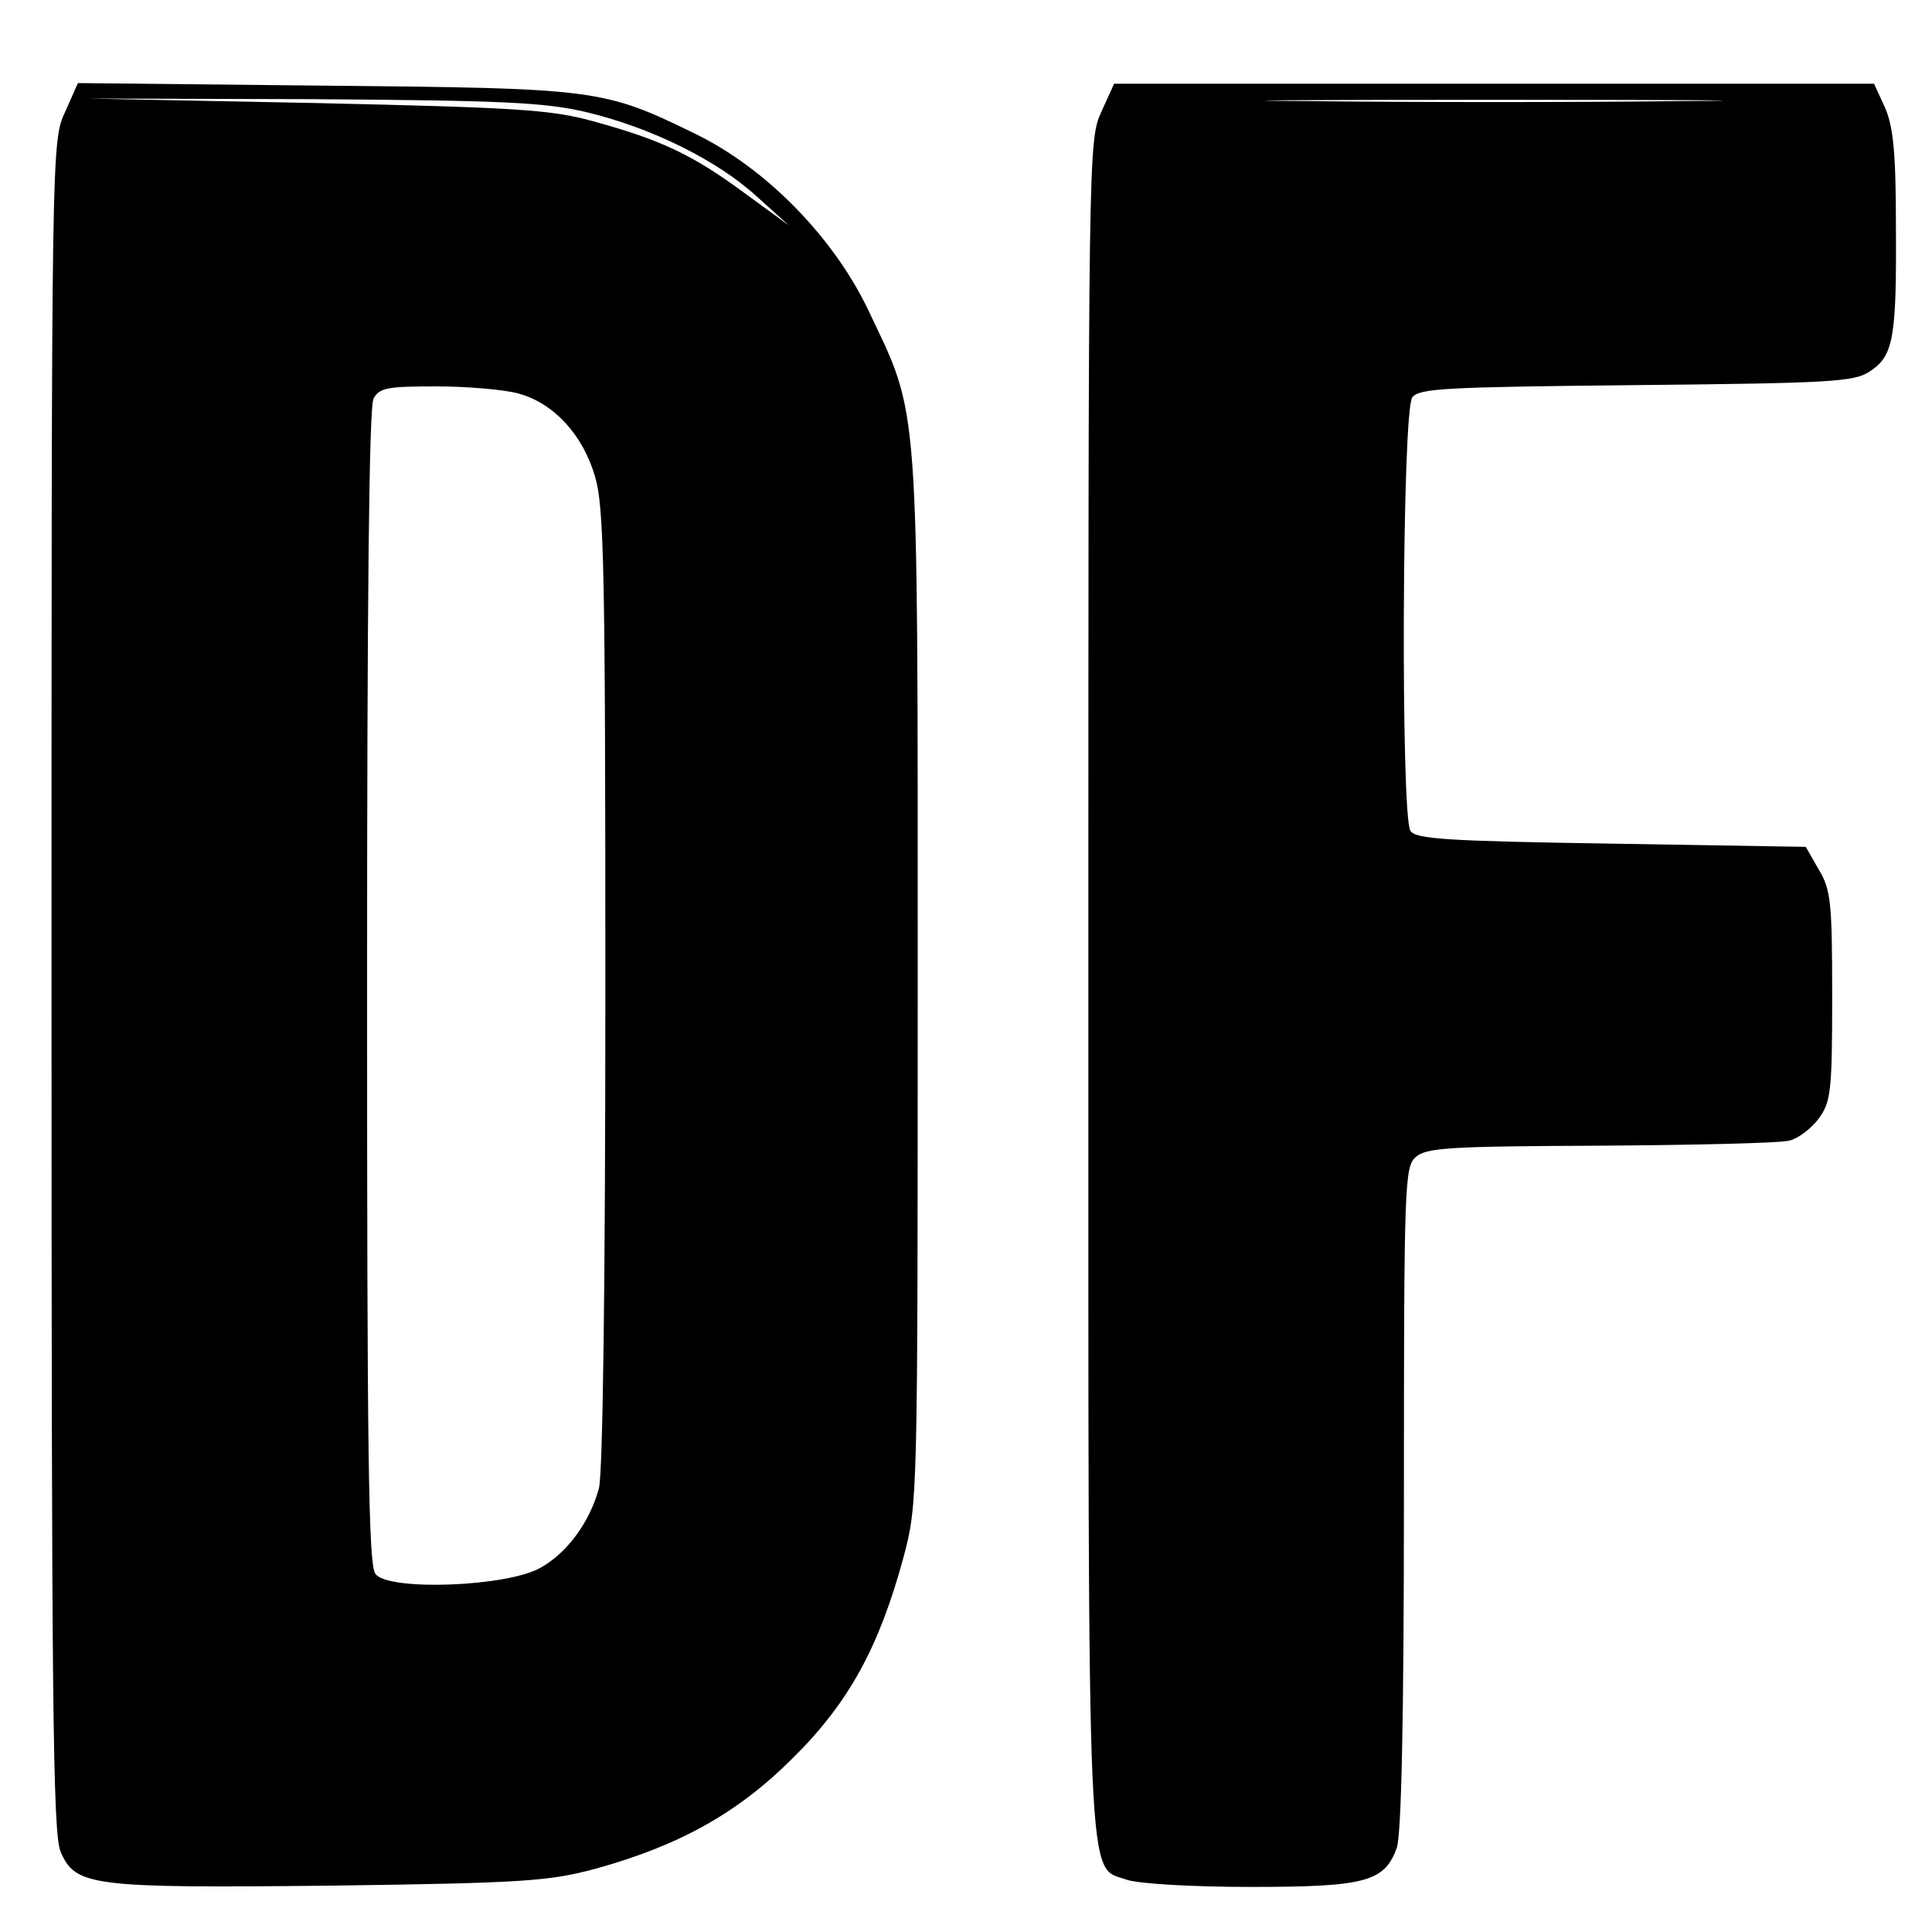
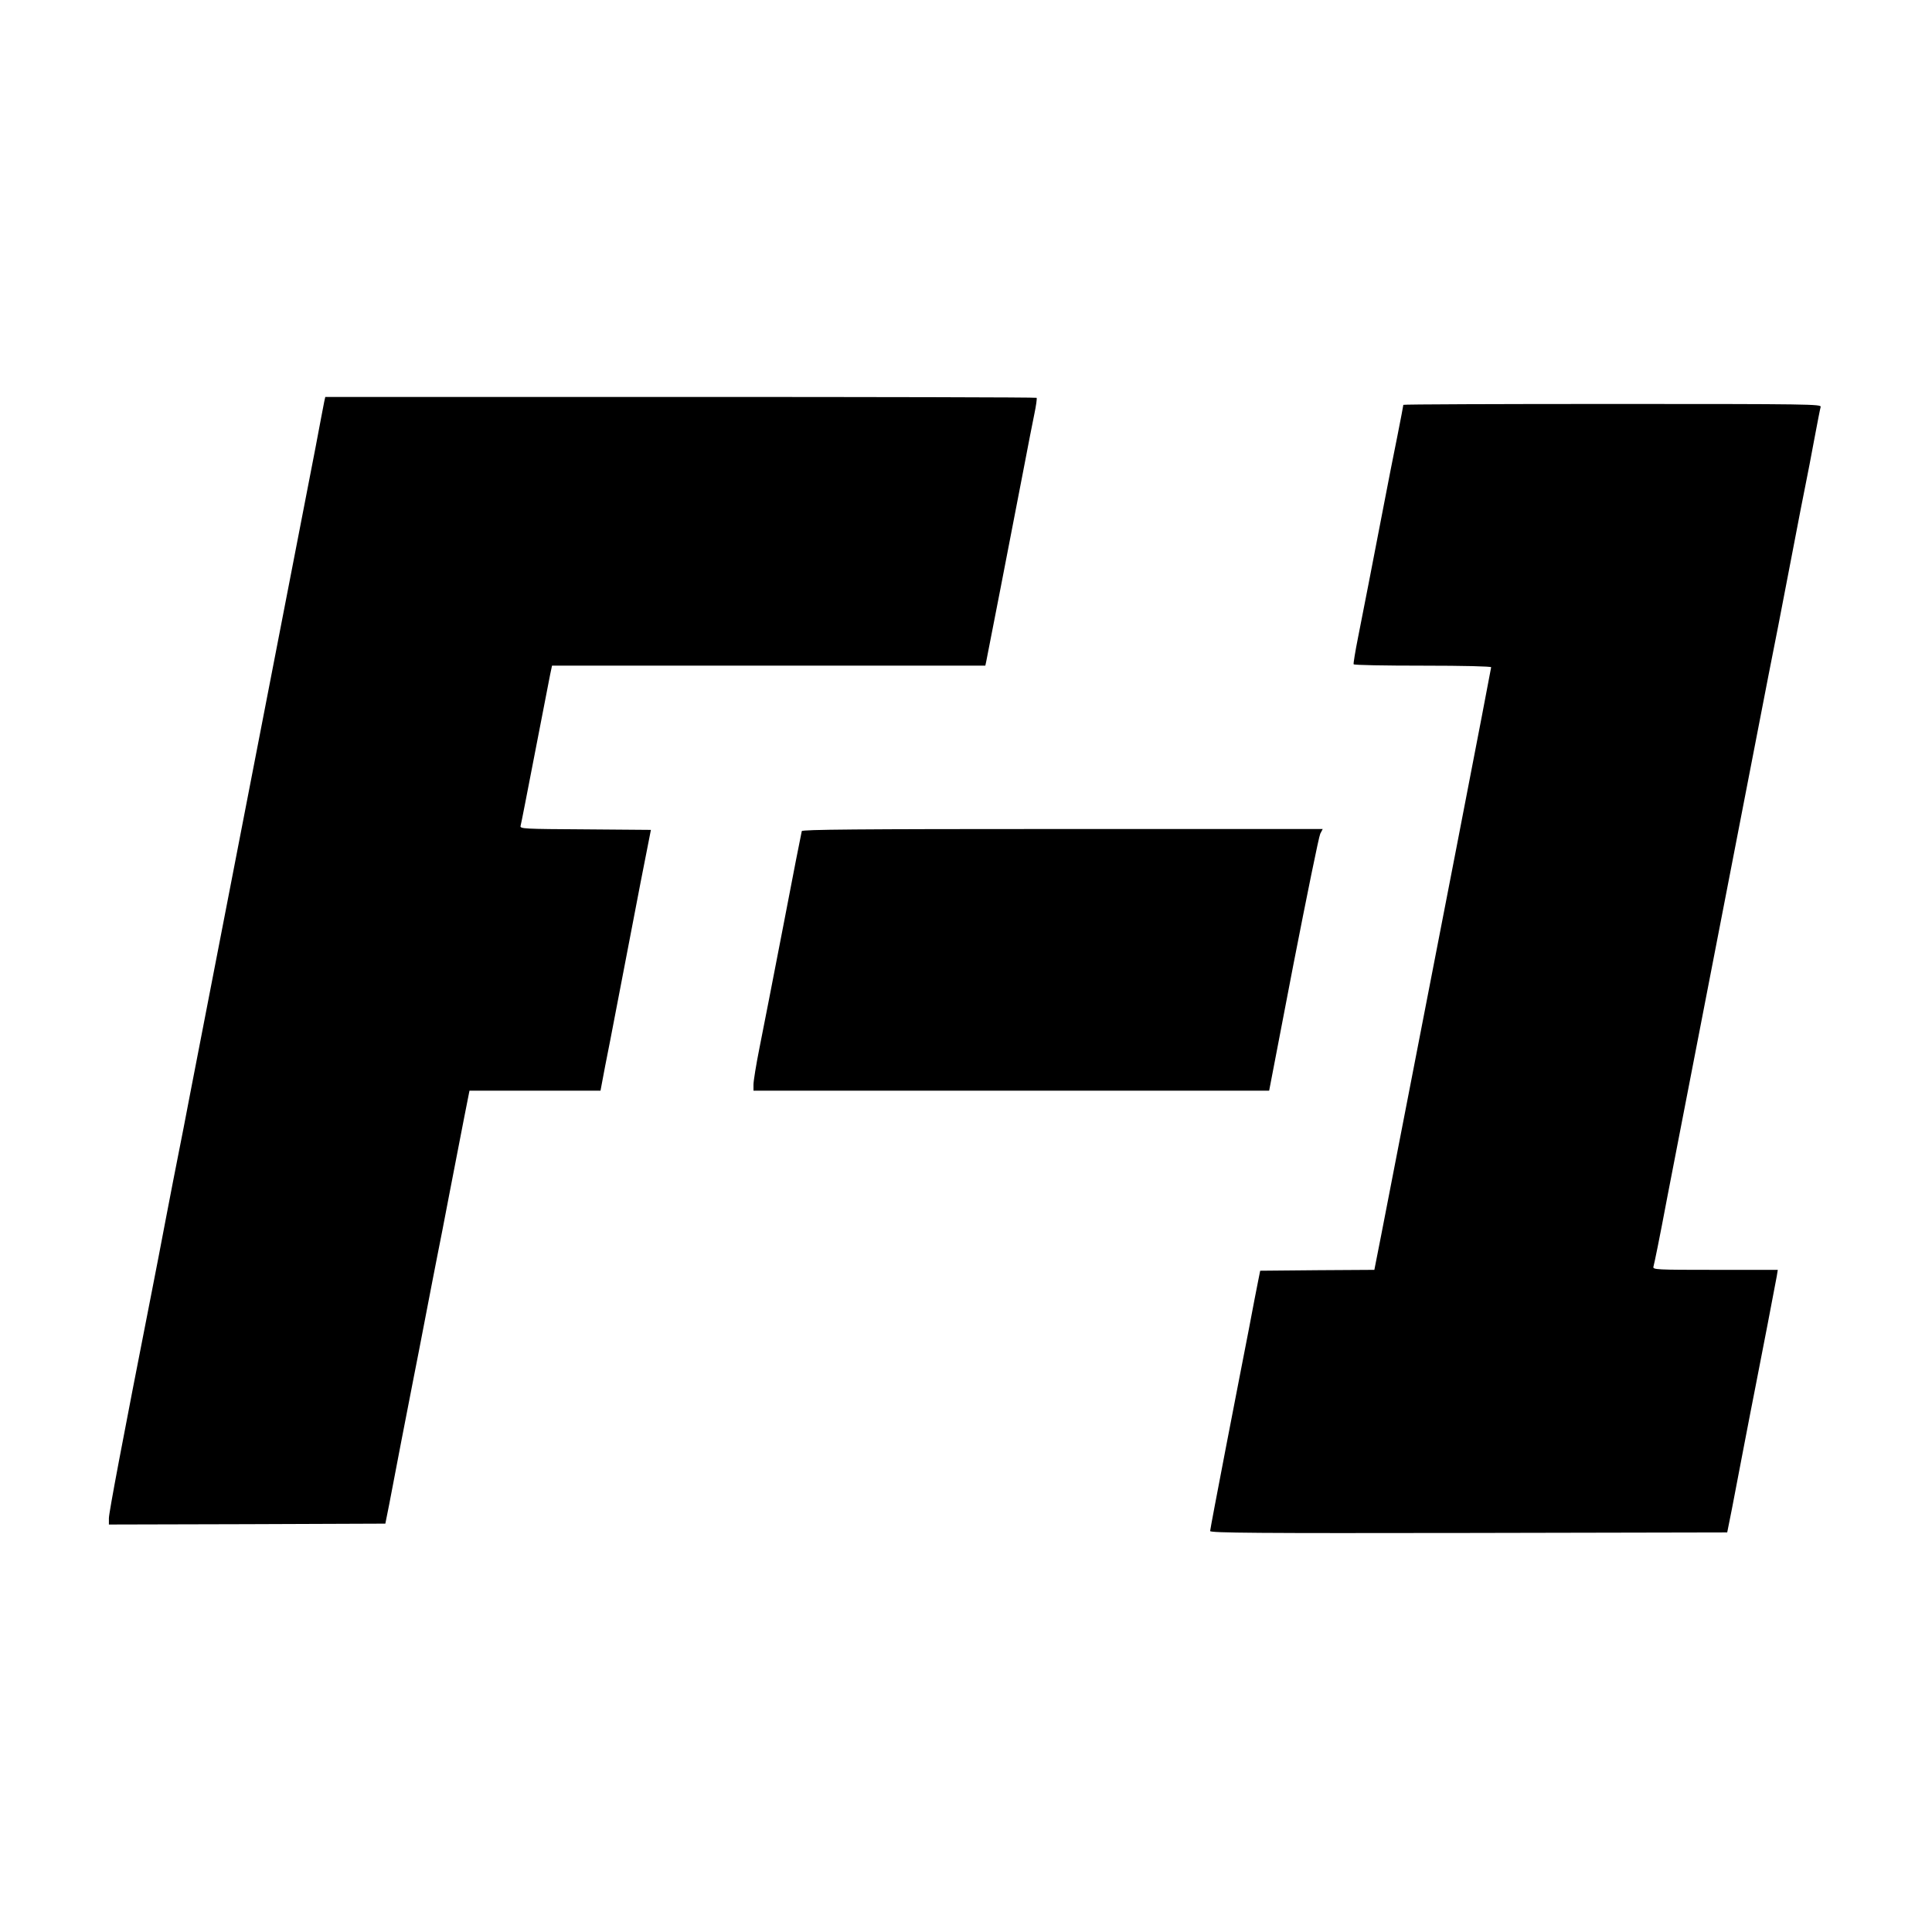
- <svg xmlns="http://www.w3.org/2000/svg" version="1.0" width="300pt" height="300pt" viewBox="0 0 300 300" preserveAspectRatio="xMidYMid meet">
-   <g transform="translate(0,300) scale(0.1,-0.1)" fill="#000000" stroke="none">
-     <path d="M101 2826 c-21 -45 -21 -55 -21 -1356 0 -1111 2 -1316 14 -1345 23 -54 47 -57 421 -53 300 4 337 7 409 26 130 36 221 86 307 172 87 86 134 172 172 312 22 83 22 87 22 898 0 917 3 870 -77 1039 -54 113 -159 220 -268 273 -143 70 -153 71 -577 75 l-382 4 -20 -45z m809 0 c101 -24 204 -75 265 -131 l50 -45 -70 51 c-80 59 -129 82 -235 111 -65 18 -121 21 -430 28 l-355 7 350 -1 c297 -2 361 -5 425 -20z m-105 -437 c55 -15 100 -64 119 -129 14 -47 16 -145 16 -794 0 -466 -4 -754 -10 -777 -14 -52 -49 -100 -90 -123 -51 -30 -237 -37 -257 -10 -11 14 -13 186 -13 912 0 597 3 900 10 913 9 17 22 19 98 19 48 0 105 -5 127 -11z" />
-     <path d="M1710 2826 c-20 -44 -20 -61 -20 -1356 0 -1442 -3 -1366 60 -1389 19 -6 99 -11 192 -11 179 0 208 8 227 61 7 22 11 195 11 544 0 483 1 513 18 528 16 15 52 17 288 18 148 1 280 4 293 8 13 3 34 19 45 34 19 26 21 42 21 190 0 145 -2 166 -21 197 l-20 35 -302 5 c-255 4 -304 7 -312 20 -15 24 -13 652 3 673 11 14 50 16 347 19 301 3 339 5 363 21 37 24 42 51 41 222 0 118 -4 158 -17 188 l-17 37 -590 0 -590 0 -20 -44z m897 17 c-158 -2 -416 -2 -575 0 -158 1 -28 2 288 2 316 0 446 -1 287 -2z" />
+ <svg xmlns="http://www.w3.org/2000/svg" version="1.0" width="1100pt" height="1100pt" viewBox="0 0 1100 1100" preserveAspectRatio="xMidYMid meet">
+   <g transform="translate(0,1100) scale(0.1,-0.1)" fill="#000000" stroke="none">
+     <path d="M1846 8713 c-3 -16 -26 -134 -50 -263 -25 -129 -185 -955 -356 -1835 -171 -880 -331 -1706 -356 -1835 -24 -129 -56 -289 -69 -355 -13 -66 -45 -228 -70 -360 -25 -132 -61 -319 -80 -415 -171 -870 -245 -1264 -245 -1294 l0 -36 787 2 787 3 22 110 c12 61 42 220 68 355 26 135 58 299 71 365 13 66 45 228 70 360 25 132 55 283 65 335 11 52 42 214 70 360 28 146 65 336 82 423 l31 157 373 0 373 0 10 53 c5 28 25 133 45 232 19 99 53 277 76 395 23 118 67 348 98 510 l58 295 -374 3 c-349 2 -373 3 -368 20 3 9 39 195 81 412 42 217 81 419 87 448 l11 52 1233 0 1234 0 5 23 c5 22 141 723 216 1112 22 116 48 249 58 297 10 48 16 90 13 93 -3 3 -915 5 -2028 5 l-2022 0 -6 -27z" />
+     <path d="M7990 8695 c0 -3 -15 -83 -34 -178 -19 -94 -56 -280 -81 -412 -63 -328 -109 -563 -143 -735 -16 -80 -27 -148 -25 -152 2 -5 179 -8 394 -8 234 0 389 -4 389 -9 0 -9 -314 -1630 -626 -3233 l-39 -198 -325 -2 -325 -3 -12 -60 c-7 -33 -30 -154 -52 -270 -23 -115 -81 -419 -131 -675 -49 -255 -90 -470 -90 -477 0 -11 275 -13 1472 -11 l1472 3 27 135 c14 74 45 234 68 355 23 121 53 274 66 340 31 155 112 579 121 628 l6 37 -357 0 c-335 0 -356 1 -351 18 7 27 32 147 80 402 25 129 140 723 256 1320 116 597 231 1191 256 1320 25 129 54 278 64 330 24 118 74 375 140 720 28 146 59 308 70 360 11 52 33 169 50 260 17 91 33 173 36 183 5 16 -56 17 -1185 17 -655 0 -1191 -2 -1191 -5z" />
+     <path d="M4565 6268 c-2 -7 -50 -249 -105 -538 -56 -289 -117 -603 -136 -697 -19 -95 -34 -188 -34 -208 l0 -35 1468 0 1468 0 138 718 c77 394 145 729 153 745 l14 27 -1481 0 c-1176 0 -1482 -3 -1485 -12z" />
  </g>
</svg>
